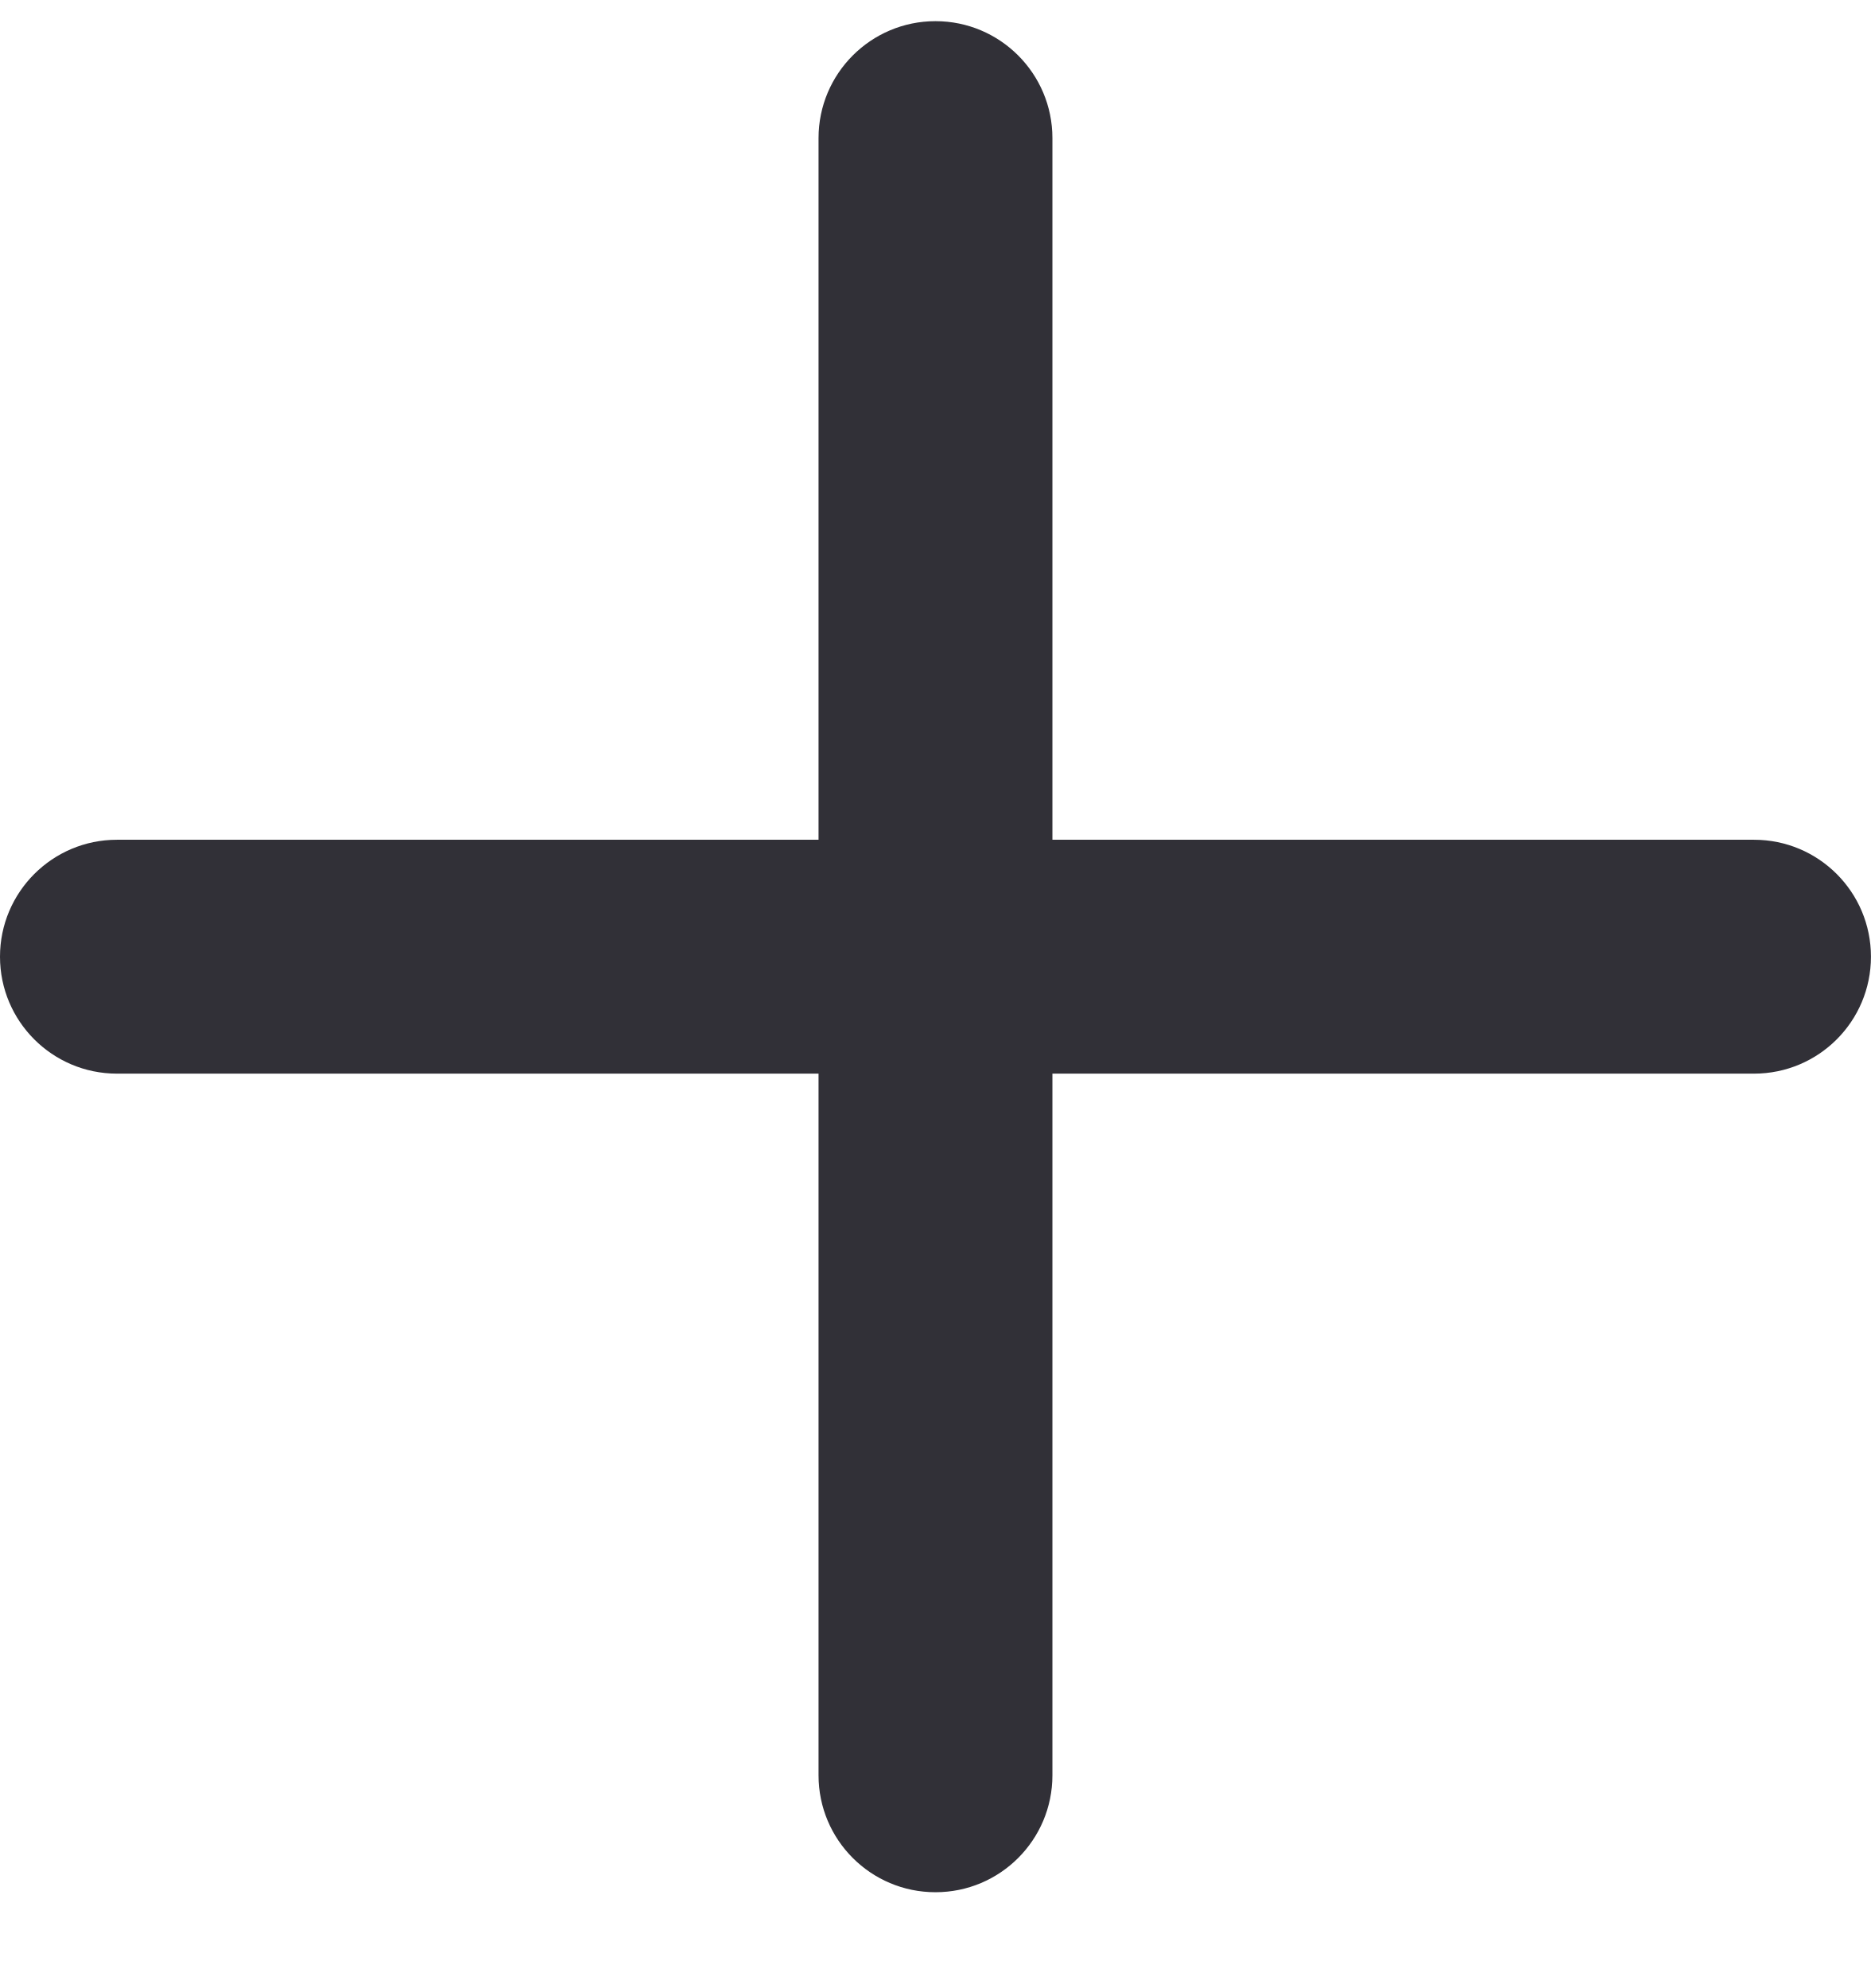
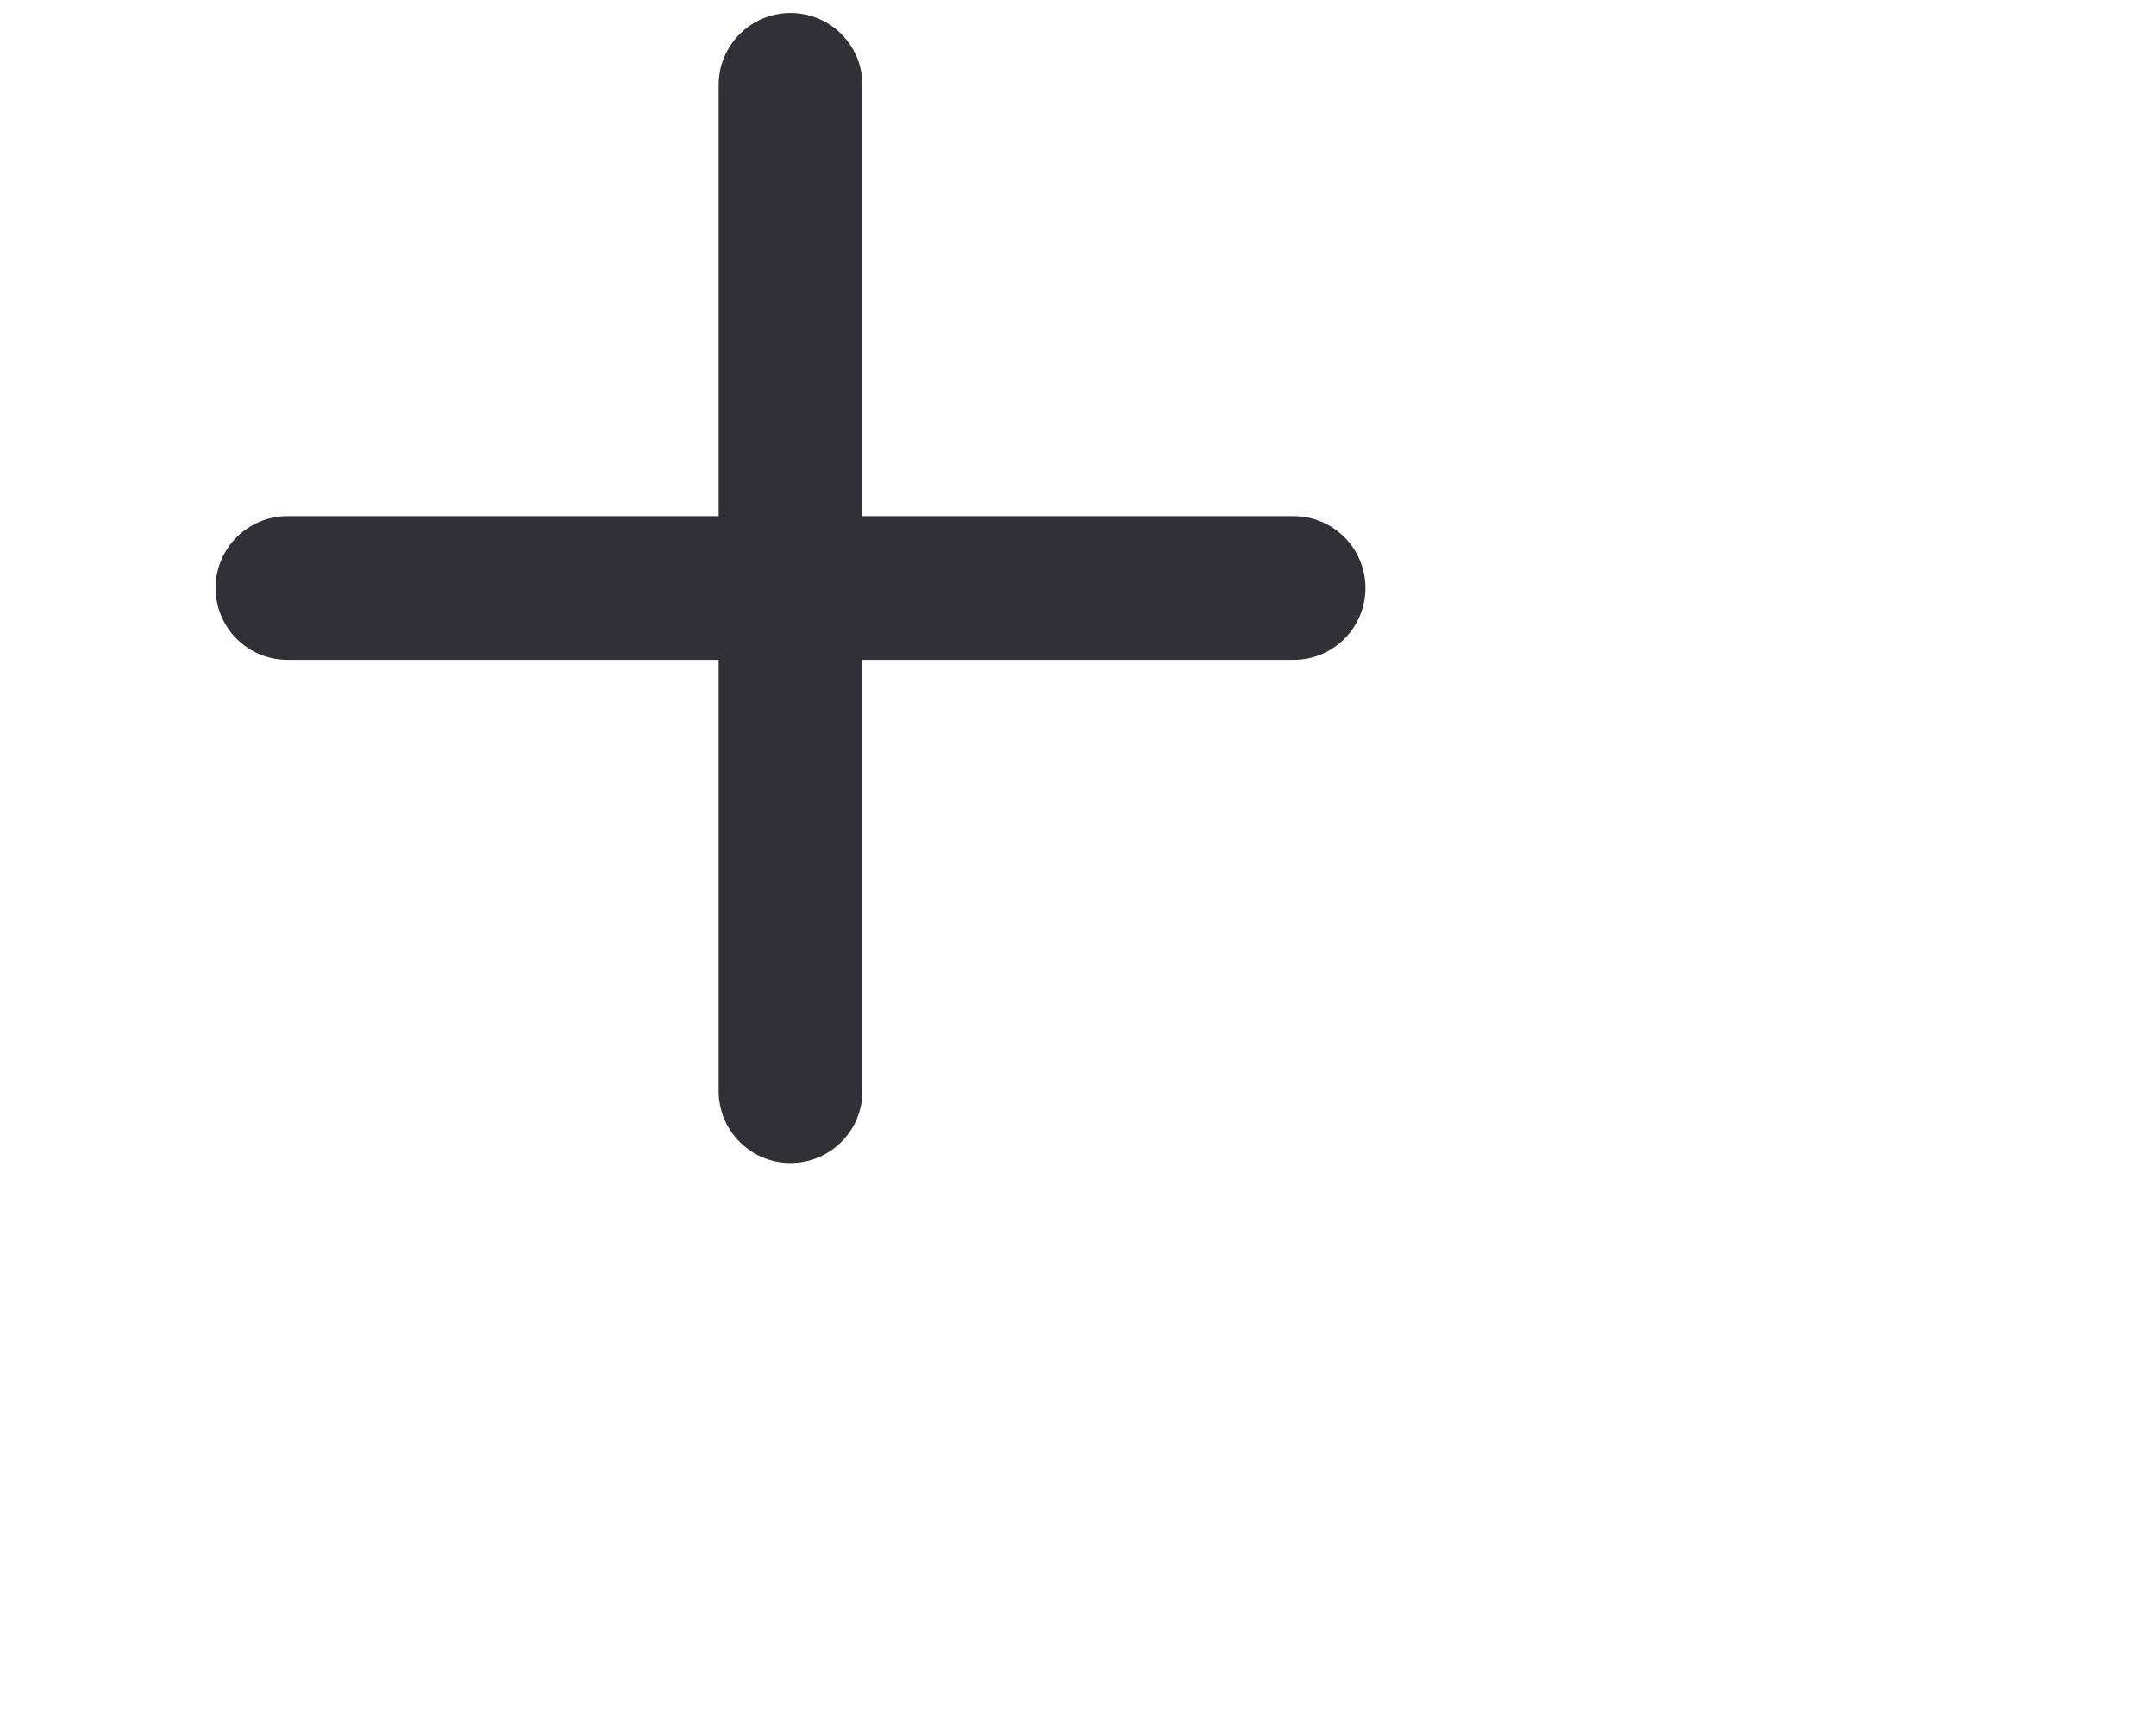
- <svg xmlns="http://www.w3.org/2000/svg" width="16" height="17" viewBox="0 0 16 17" fill="none">
+ <svg xmlns="http://www.w3.org/2000/svg" width="25" height="20" viewBox="0 0 24 24" fill="none">
  <path fill-rule="evenodd" clip-rule="evenodd" d="M15 7.181H9V1.181C9 0.629 8.552 0.181 8 0.181C7.448 0.181 7 0.629 7 1.181V7.181H1C0.448 7.181 0 7.629 0 8.181C0 8.733 0.448 9.181 1 9.181H7V15.181C7 15.734 7.448 16.181 8 16.181C8.552 16.181 9 15.734 9 15.181V9.181H15C15.553 9.181 16 8.733 16 8.181C16 7.629 15.553 7.181 15 7.181Z" fill="#313037" />
</svg>
